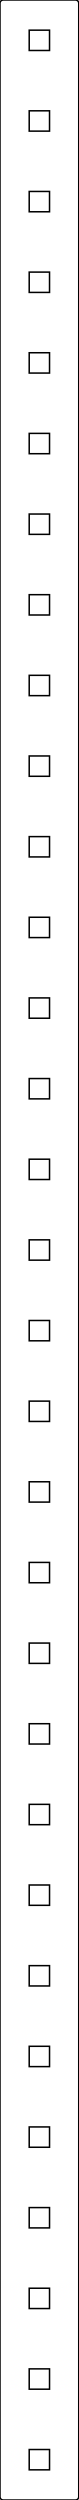
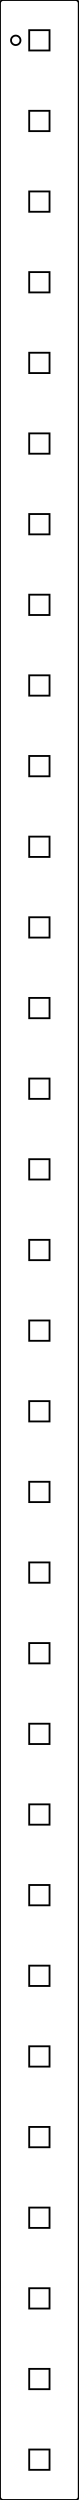
- <svg xmlns="http://www.w3.org/2000/svg" width="2.48mm" height="78.74mm" viewBox="0 0 2.48 78.74">
+ <svg xmlns="http://www.w3.org/2000/svg" data-pin-one-x="1.2400" data-pin-one-y="1.2700" data-pin-one-identifiers="1" width="2.48mm" height="78.74mm" viewBox="0 0 2.48 78.74">
  <rect x="0" y="0" width="2.48" height="78.74" fill="none" stroke="none" />
-   <rect x="0" y="0" width="2.48" height="78.74" rx="0.1" ry="0.1" fill="#FFFFFF" stroke="#000000" vector-effect="non-scaling-stroke" stroke-width="0.18" />
-   <rect x="0.92" y="0.95" width="0.64" height="0.64" fill="#FFFFFF" stroke="#000000" vector-effect="non-scaling-stroke" stroke-width="0.18" />
-   <rect x="0.92" y="3.49" width="0.64" height="0.64" fill="#FFFFFF" stroke="#000000" vector-effect="non-scaling-stroke" stroke-width="0.18" />
-   <rect x="0.92" y="6.03" width="0.64" height="0.64" fill="#FFFFFF" stroke="#000000" vector-effect="non-scaling-stroke" stroke-width="0.18" />
-   <rect x="0.92" y="8.57" width="0.64" height="0.64" fill="#FFFFFF" stroke="#000000" vector-effect="non-scaling-stroke" stroke-width="0.18" />
-   <rect x="0.92" y="11.11" width="0.64" height="0.64" fill="#FFFFFF" stroke="#000000" vector-effect="non-scaling-stroke" stroke-width="0.18" />
-   <rect x="0.92" y="13.65" width="0.64" height="0.64" fill="#FFFFFF" stroke="#000000" vector-effect="non-scaling-stroke" stroke-width="0.18" />
-   <rect x="0.92" y="16.19" width="0.64" height="0.64" fill="#FFFFFF" stroke="#000000" vector-effect="non-scaling-stroke" stroke-width="0.18" />
-   <rect x="0.92" y="18.73" width="0.64" height="0.64" fill="#FFFFFF" stroke="#000000" vector-effect="non-scaling-stroke" stroke-width="0.18" />
-   <rect x="0.92" y="21.27" width="0.64" height="0.64" fill="#FFFFFF" stroke="#000000" vector-effect="non-scaling-stroke" stroke-width="0.18" />
-   <rect x="0.92" y="23.81" width="0.64" height="0.64" fill="#FFFFFF" stroke="#000000" vector-effect="non-scaling-stroke" stroke-width="0.18" />
-   <rect x="0.92" y="26.35" width="0.64" height="0.64" fill="#FFFFFF" stroke="#000000" vector-effect="non-scaling-stroke" stroke-width="0.18" />
-   <rect x="0.92" y="28.89" width="0.64" height="0.64" fill="#FFFFFF" stroke="#000000" vector-effect="non-scaling-stroke" stroke-width="0.18" />
-   <rect x="0.92" y="31.43" width="0.64" height="0.64" fill="#FFFFFF" stroke="#000000" vector-effect="non-scaling-stroke" stroke-width="0.18" />
-   <rect x="0.92" y="33.97" width="0.64" height="0.64" fill="#FFFFFF" stroke="#000000" vector-effect="non-scaling-stroke" stroke-width="0.18" />
-   <rect x="0.92" y="36.51" width="0.64" height="0.64" fill="#FFFFFF" stroke="#000000" vector-effect="non-scaling-stroke" stroke-width="0.18" />
-   <rect x="0.92" y="39.05" width="0.64" height="0.64" fill="#FFFFFF" stroke="#000000" vector-effect="non-scaling-stroke" stroke-width="0.18" />
-   <rect x="0.92" y="41.59" width="0.64" height="0.64" fill="#FFFFFF" stroke="#000000" vector-effect="non-scaling-stroke" stroke-width="0.18" />
-   <rect x="0.92" y="44.13" width="0.64" height="0.64" fill="#FFFFFF" stroke="#000000" vector-effect="non-scaling-stroke" stroke-width="0.18" />
-   <rect x="0.92" y="46.67" width="0.64" height="0.64" fill="#FFFFFF" stroke="#000000" vector-effect="non-scaling-stroke" stroke-width="0.18" />
-   <rect x="0.92" y="49.21" width="0.64" height="0.64" fill="#FFFFFF" stroke="#000000" vector-effect="non-scaling-stroke" stroke-width="0.18" />
-   <rect x="0.92" y="51.75" width="0.64" height="0.64" fill="#FFFFFF" stroke="#000000" vector-effect="non-scaling-stroke" stroke-width="0.18" />
-   <rect x="0.92" y="54.29" width="0.64" height="0.64" fill="#FFFFFF" stroke="#000000" vector-effect="non-scaling-stroke" stroke-width="0.18" />
-   <rect x="0.92" y="56.83" width="0.64" height="0.64" fill="#FFFFFF" stroke="#000000" vector-effect="non-scaling-stroke" stroke-width="0.18" />
-   <rect x="0.92" y="59.37" width="0.64" height="0.64" fill="#FFFFFF" stroke="#000000" vector-effect="non-scaling-stroke" stroke-width="0.18" />
-   <rect x="0.92" y="61.91" width="0.64" height="0.64" fill="#FFFFFF" stroke="#000000" vector-effect="non-scaling-stroke" stroke-width="0.18" />
-   <rect x="0.92" y="64.45" width="0.64" height="0.64" fill="#FFFFFF" stroke="#000000" vector-effect="non-scaling-stroke" stroke-width="0.18" />
-   <rect x="0.92" y="66.99" width="0.64" height="0.64" fill="#FFFFFF" stroke="#000000" vector-effect="non-scaling-stroke" stroke-width="0.18" />
-   <rect x="0.92" y="69.53" width="0.64" height="0.64" fill="#FFFFFF" stroke="#000000" vector-effect="non-scaling-stroke" stroke-width="0.18" />
-   <rect x="0.92" y="72.07" width="0.64" height="0.64" fill="#FFFFFF" stroke="#000000" vector-effect="non-scaling-stroke" stroke-width="0.18" />
-   <rect x="0.92" y="74.61" width="0.64" height="0.64" fill="#FFFFFF" stroke="#000000" vector-effect="non-scaling-stroke" stroke-width="0.18" />
-   <rect x="0.92" y="77.15" width="0.64" height="0.64" fill="#FFFFFF" stroke="#000000" vector-effect="non-scaling-stroke" stroke-width="0.18" />
+   <rect x="0" y="0" width="2.48" height="78.74" rx="0.1" ry="0.1" fill="#FFFFFF" stroke="#000000" vector-effect="non-scaling-stroke" stroke-width="0.22" />
+   <rect x="0.92" y="0.95" width="0.64" height="0.64" fill="#FFFFFF" stroke="#000000" vector-effect="non-scaling-stroke" stroke-width="0.22" />
+   <rect x="0.92" y="3.49" width="0.64" height="0.64" fill="#FFFFFF" stroke="#000000" vector-effect="non-scaling-stroke" stroke-width="0.22" />
+   <rect x="0.92" y="6.03" width="0.64" height="0.64" fill="#FFFFFF" stroke="#000000" vector-effect="non-scaling-stroke" stroke-width="0.22" />
+   <rect x="0.92" y="8.57" width="0.64" height="0.64" fill="#FFFFFF" stroke="#000000" vector-effect="non-scaling-stroke" stroke-width="0.22" />
+   <rect x="0.92" y="11.11" width="0.64" height="0.64" fill="#FFFFFF" stroke="#000000" vector-effect="non-scaling-stroke" stroke-width="0.22" />
+   <rect x="0.92" y="13.65" width="0.64" height="0.64" fill="#FFFFFF" stroke="#000000" vector-effect="non-scaling-stroke" stroke-width="0.22" />
+   <rect x="0.92" y="16.19" width="0.64" height="0.64" fill="#FFFFFF" stroke="#000000" vector-effect="non-scaling-stroke" stroke-width="0.22" />
+   <rect x="0.92" y="18.73" width="0.64" height="0.64" fill="#FFFFFF" stroke="#000000" vector-effect="non-scaling-stroke" stroke-width="0.22" />
+   <rect x="0.92" y="21.27" width="0.64" height="0.64" fill="#FFFFFF" stroke="#000000" vector-effect="non-scaling-stroke" stroke-width="0.22" />
+   <rect x="0.92" y="23.81" width="0.64" height="0.64" fill="#FFFFFF" stroke="#000000" vector-effect="non-scaling-stroke" stroke-width="0.22" />
+   <rect x="0.92" y="26.35" width="0.64" height="0.64" fill="#FFFFFF" stroke="#000000" vector-effect="non-scaling-stroke" stroke-width="0.22" />
+   <rect x="0.92" y="28.89" width="0.64" height="0.64" fill="#FFFFFF" stroke="#000000" vector-effect="non-scaling-stroke" stroke-width="0.22" />
+   <rect x="0.92" y="31.43" width="0.64" height="0.64" fill="#FFFFFF" stroke="#000000" vector-effect="non-scaling-stroke" stroke-width="0.22" />
+   <rect x="0.92" y="33.97" width="0.64" height="0.64" fill="#FFFFFF" stroke="#000000" vector-effect="non-scaling-stroke" stroke-width="0.22" />
+   <rect x="0.92" y="36.51" width="0.64" height="0.64" fill="#FFFFFF" stroke="#000000" vector-effect="non-scaling-stroke" stroke-width="0.22" />
+   <rect x="0.92" y="39.05" width="0.64" height="0.64" fill="#FFFFFF" stroke="#000000" vector-effect="non-scaling-stroke" stroke-width="0.22" />
+   <rect x="0.92" y="41.59" width="0.64" height="0.64" fill="#FFFFFF" stroke="#000000" vector-effect="non-scaling-stroke" stroke-width="0.22" />
+   <rect x="0.92" y="44.13" width="0.64" height="0.64" fill="#FFFFFF" stroke="#000000" vector-effect="non-scaling-stroke" stroke-width="0.22" />
+   <rect x="0.92" y="46.67" width="0.64" height="0.64" fill="#FFFFFF" stroke="#000000" vector-effect="non-scaling-stroke" stroke-width="0.22" />
+   <rect x="0.92" y="49.21" width="0.64" height="0.64" fill="#FFFFFF" stroke="#000000" vector-effect="non-scaling-stroke" stroke-width="0.22" />
+   <rect x="0.92" y="51.75" width="0.64" height="0.64" fill="#FFFFFF" stroke="#000000" vector-effect="non-scaling-stroke" stroke-width="0.22" />
+   <rect x="0.92" y="54.29" width="0.64" height="0.64" fill="#FFFFFF" stroke="#000000" vector-effect="non-scaling-stroke" stroke-width="0.22" />
+   <rect x="0.92" y="56.83" width="0.64" height="0.64" fill="#FFFFFF" stroke="#000000" vector-effect="non-scaling-stroke" stroke-width="0.22" />
+   <rect x="0.92" y="59.37" width="0.64" height="0.64" fill="#FFFFFF" stroke="#000000" vector-effect="non-scaling-stroke" stroke-width="0.22" />
+   <rect x="0.92" y="61.91" width="0.64" height="0.64" fill="#FFFFFF" stroke="#000000" vector-effect="non-scaling-stroke" stroke-width="0.22" />
+   <rect x="0.92" y="64.45" width="0.64" height="0.64" fill="#FFFFFF" stroke="#000000" vector-effect="non-scaling-stroke" stroke-width="0.22" />
+   <rect x="0.92" y="66.99" width="0.64" height="0.64" fill="#FFFFFF" stroke="#000000" vector-effect="non-scaling-stroke" stroke-width="0.22" />
+   <rect x="0.92" y="69.53" width="0.64" height="0.64" fill="#FFFFFF" stroke="#000000" vector-effect="non-scaling-stroke" stroke-width="0.22" />
+   <rect x="0.92" y="72.07" width="0.64" height="0.64" fill="#FFFFFF" stroke="#000000" vector-effect="non-scaling-stroke" stroke-width="0.22" />
+   <rect x="0.92" y="74.61" width="0.64" height="0.64" fill="#FFFFFF" stroke="#000000" vector-effect="non-scaling-stroke" stroke-width="0.22" />
+   <rect x="0.92" y="77.15" width="0.64" height="0.64" fill="#FFFFFF" stroke="#000000" vector-effect="non-scaling-stroke" stroke-width="0.22" />
+   <circle cx="0.496" cy="1.27" r="0.149" fill="#FFFFFF" stroke="#000000" vector-effect="non-scaling-stroke" stroke-width="0.22" />
</svg>
